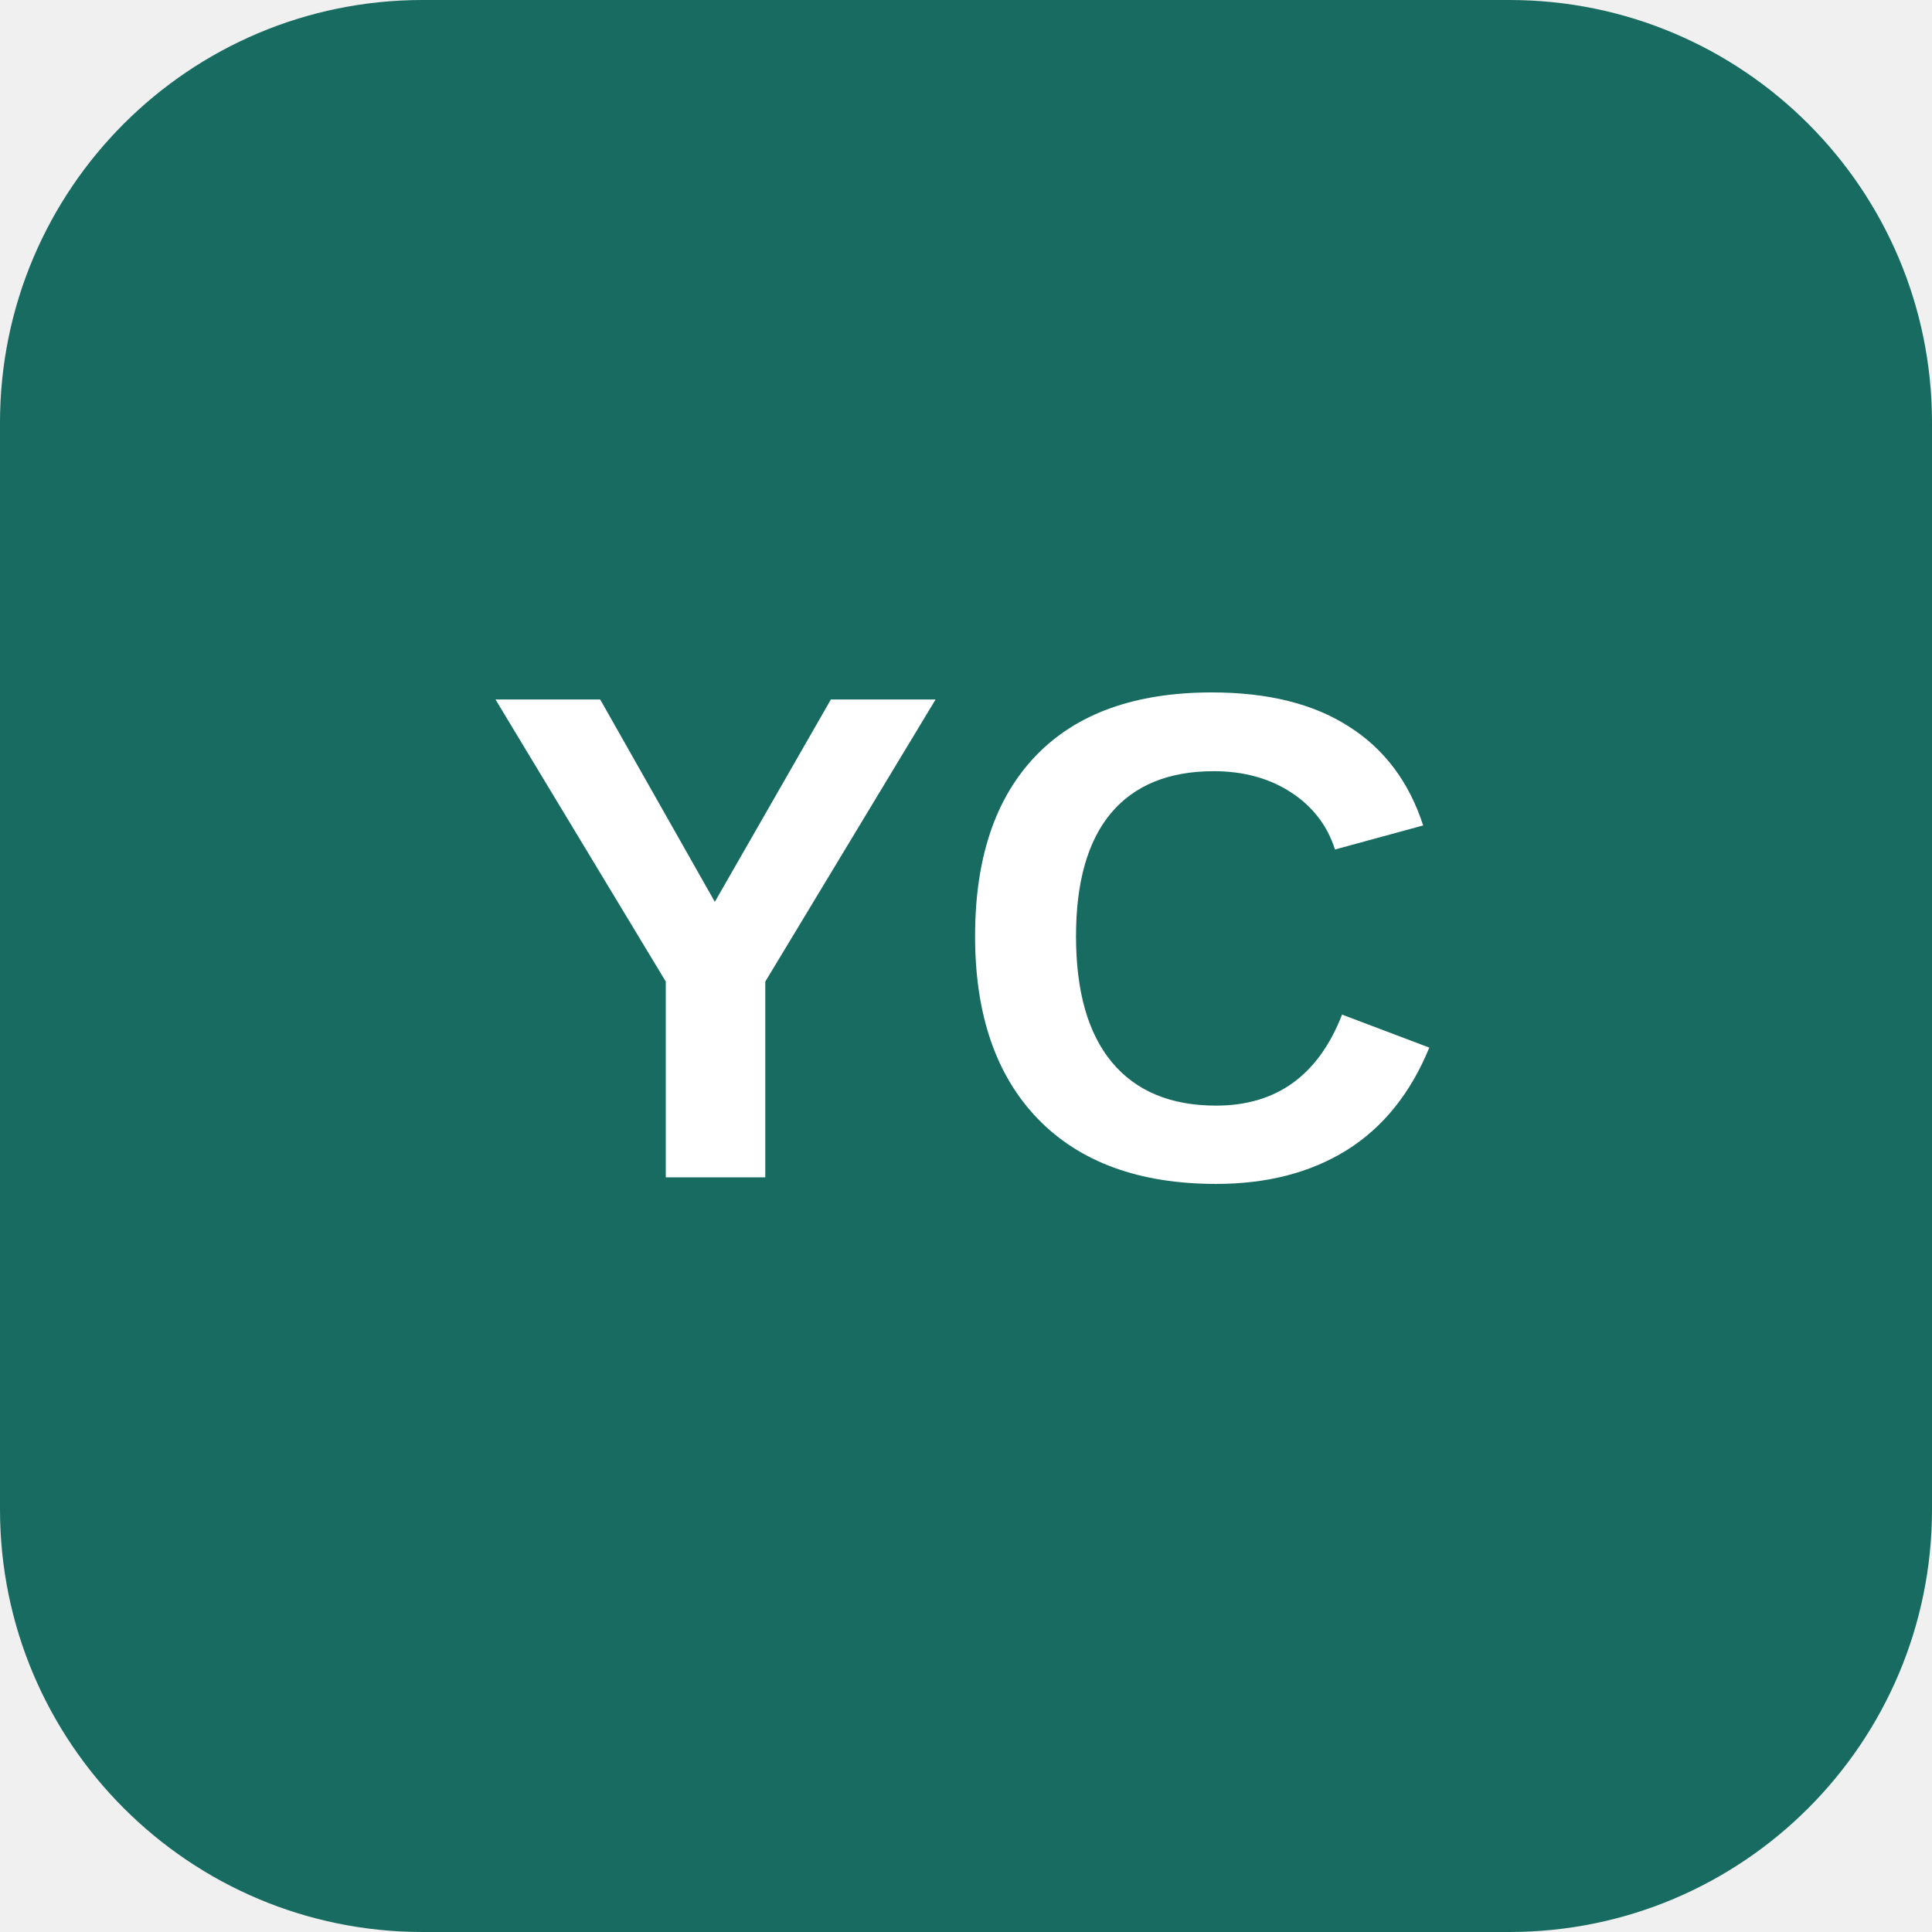
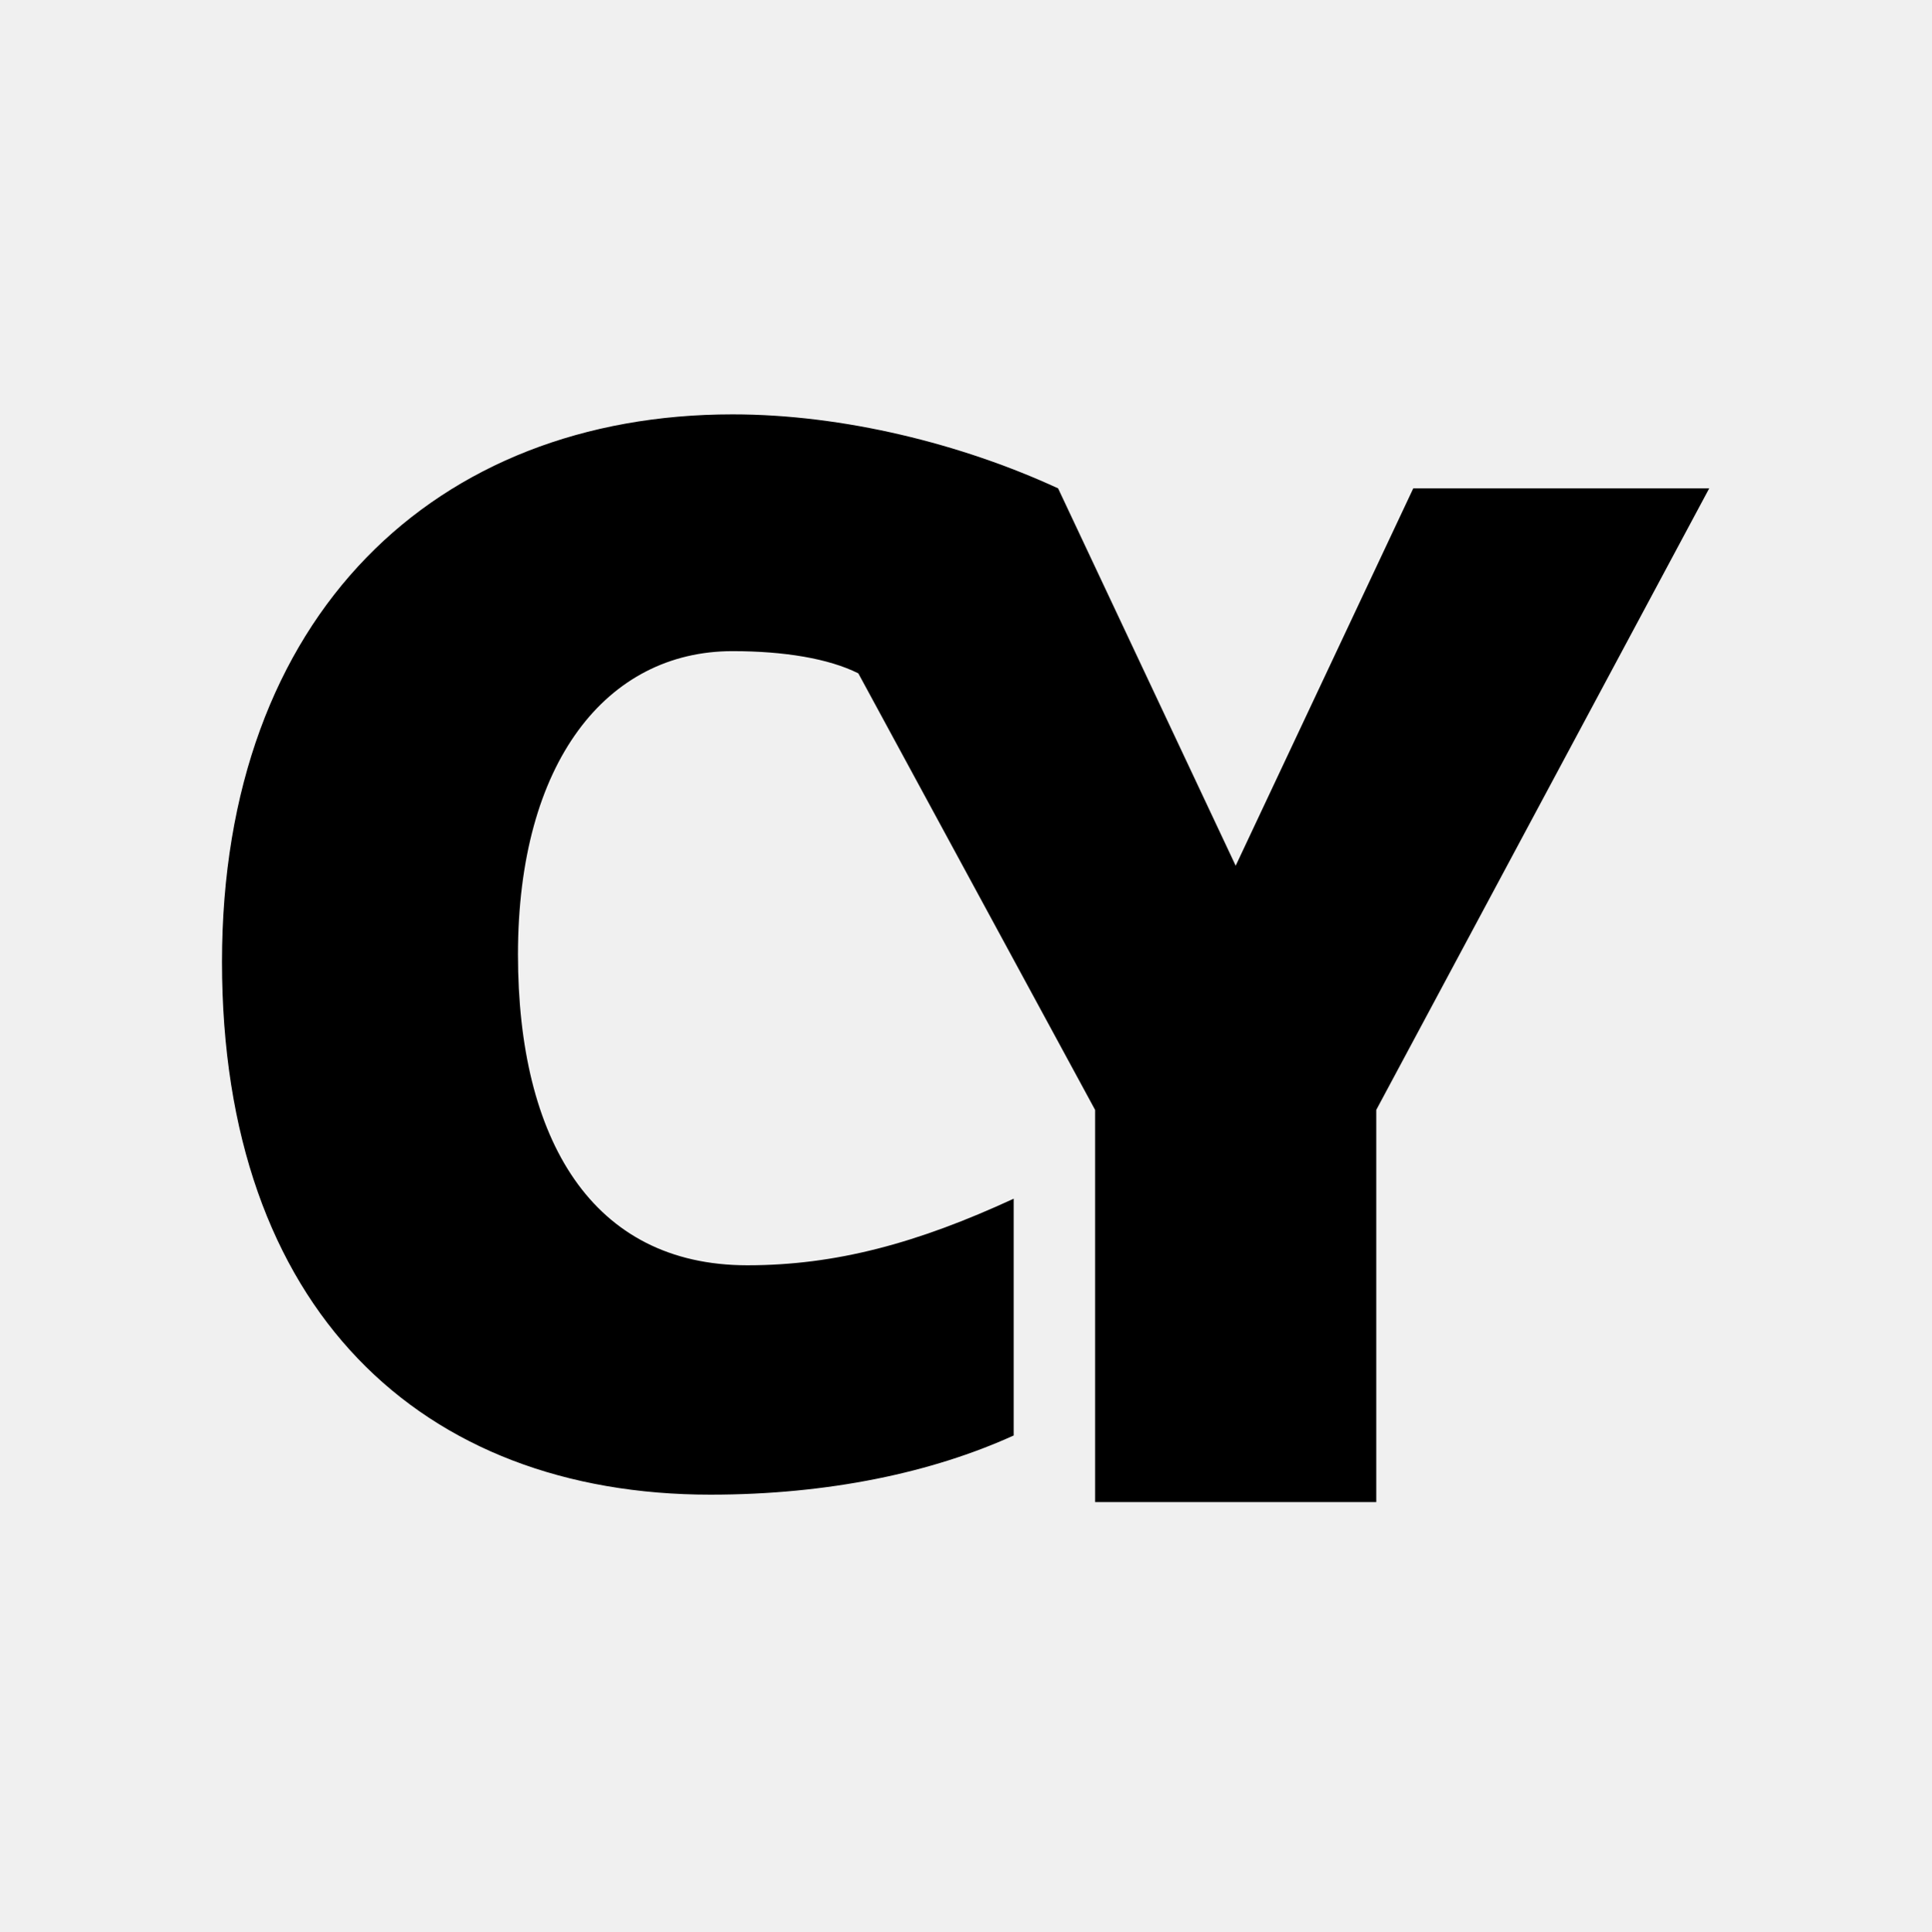
- <svg xmlns="http://www.w3.org/2000/svg" viewBox="0 0 64 64">
-   <rect width="64" height="64" rx="14" fill="#176b60" />
-   <text x="32" y="39" fill="#fff" text-anchor="middle" font-family="Arial,sans-serif" font-weight="700" font-size="23">YC</text>
+ <svg xmlns="http://www.w3.org/2000/svg" viewBox="5 0 261 261">
+   <style>path{fill:#000}@media(prefers-color-scheme:dark){path{fill:#fff}}</style>
+   <path d="M104 56C64 56 35 83 35 130C35 177 62 202 101 202C117 202 131 199 142 194V162C129 168 118 171 106 171C85 171 75 154 75 129C75 103 87 88 104 88C111 88 117 89 121 91L153 150V203H191V150L236 66H196L172 117L148 66C135 60 119 56 104 56Z" />
</svg>
